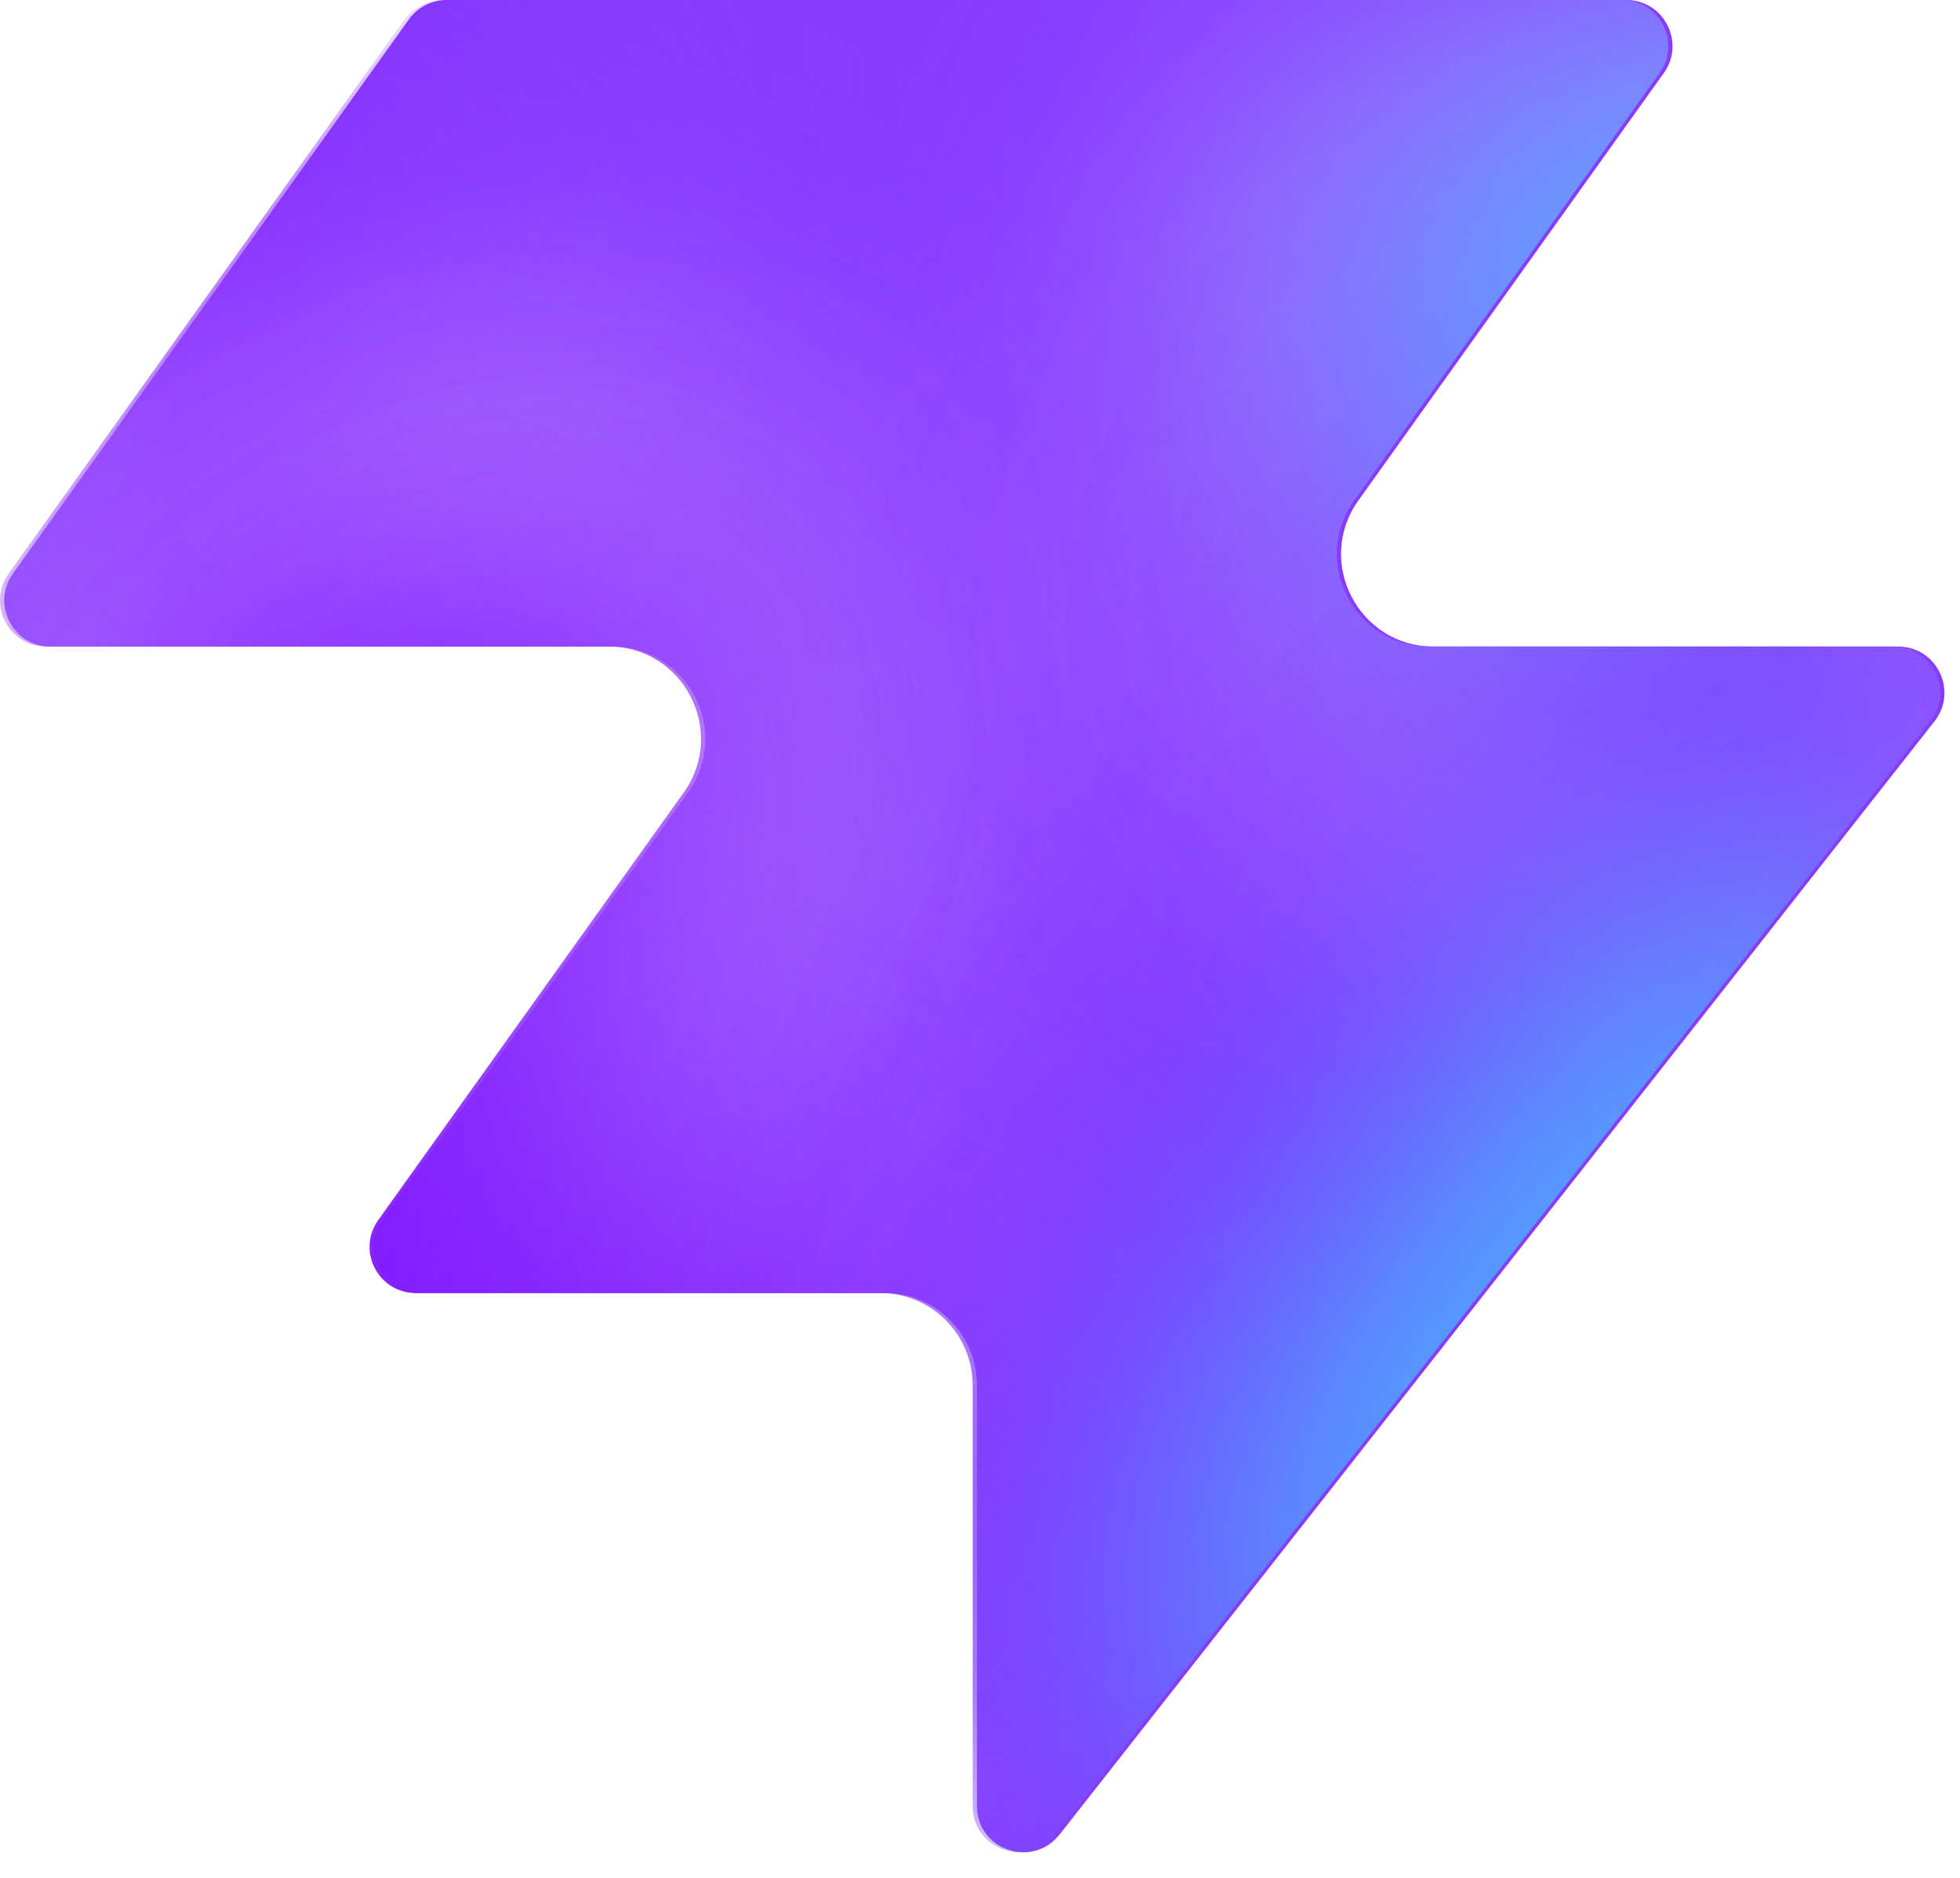
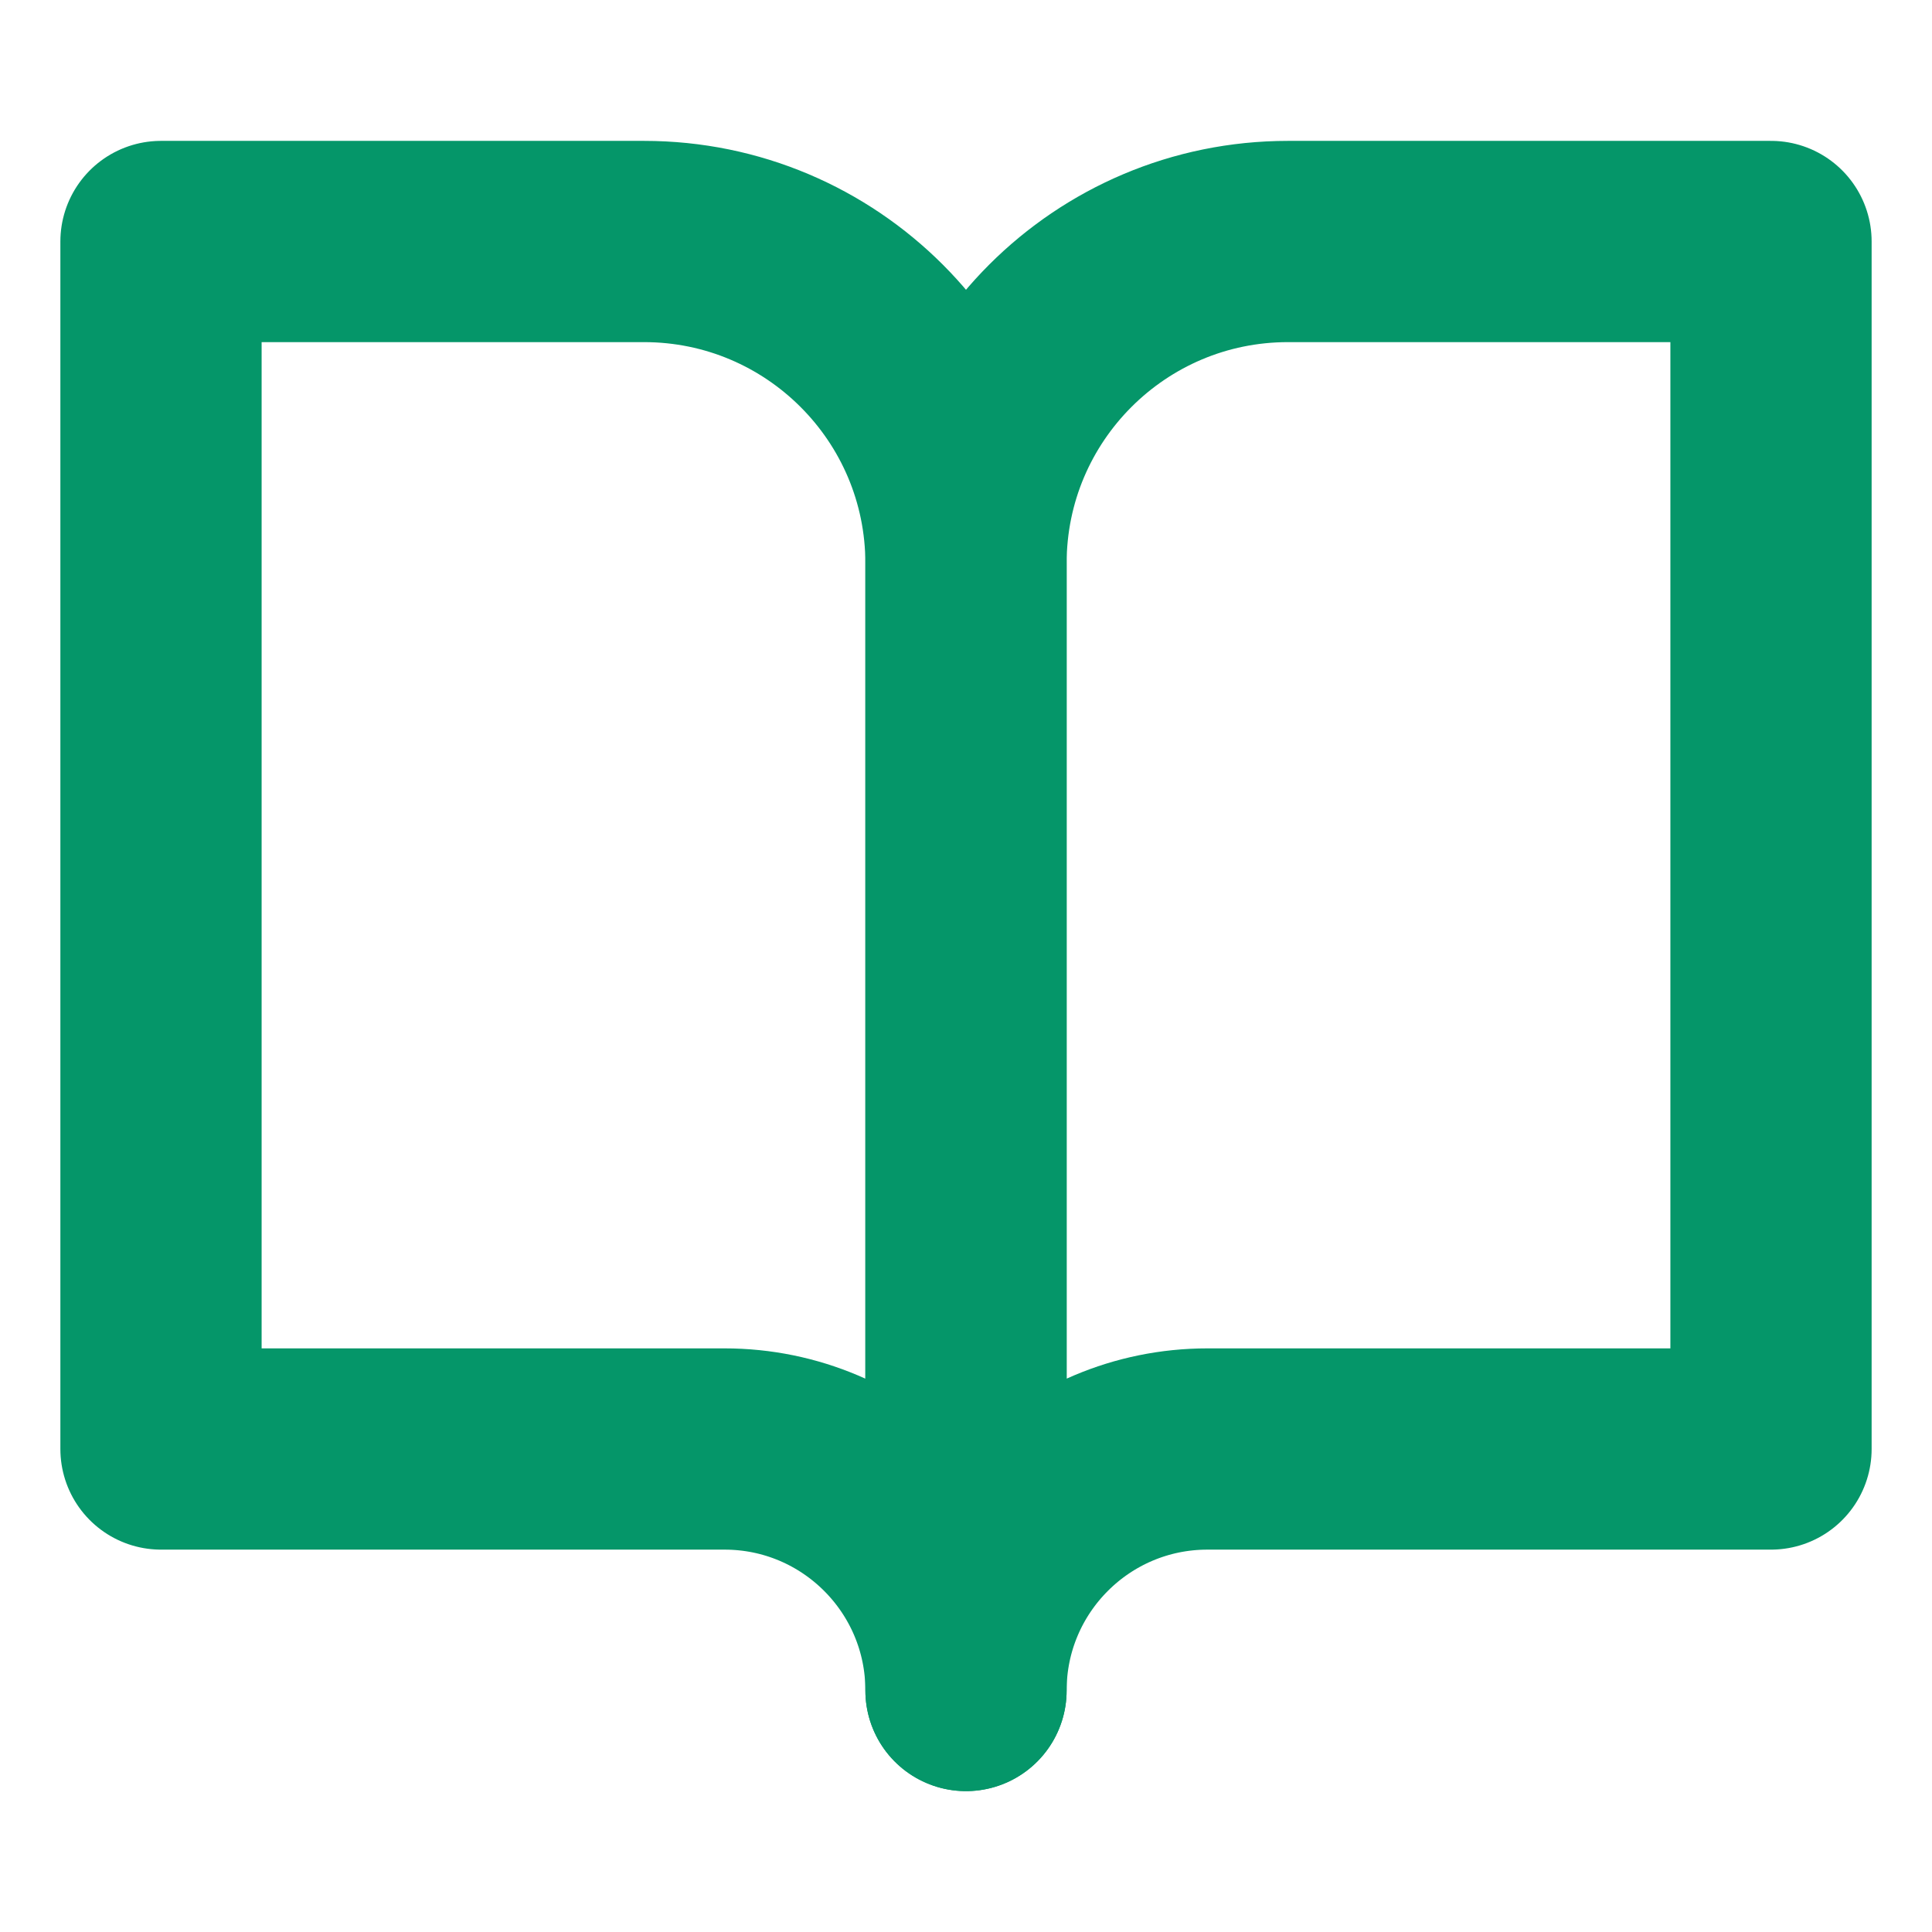
- <svg xmlns="http://www.w3.org/2000/svg" width="48" height="46" fill="none" viewBox="0 0 48 46">
-   <path fill="#863bff" d="M25.946 44.938c-.664.845-2.021.375-2.021-.698V33.937a2.26 2.26 0 0 0-2.262-2.262H10.287c-.92 0-1.456-1.04-.92-1.788l7.48-10.471c1.07-1.497 0-3.578-1.842-3.578H1.237c-.92 0-1.456-1.04-.92-1.788L10.013.474c.214-.297.556-.474.92-.474h28.894c.92 0 1.456 1.04.92 1.788l-7.48 10.471c-1.07 1.498 0 3.579 1.842 3.579h11.377c.943 0 1.473 1.088.89 1.83L25.947 44.94z" style="fill:#863bff;fill:color(display-p3 .525 .23 1);fill-opacity:1" />
-   <mask id="a" width="48" height="46" x="0" y="0" maskUnits="userSpaceOnUse" style="mask-type:alpha">
-     <path fill="#000" d="M25.842 44.938c-.664.844-2.021.375-2.021-.698V33.937a2.26 2.26 0 0 0-2.262-2.262H10.183c-.92 0-1.456-1.04-.92-1.788l7.48-10.471c1.07-1.498 0-3.579-1.842-3.579H1.133c-.92 0-1.456-1.04-.92-1.787L9.91.473c.214-.297.556-.474.92-.474h28.894c.92 0 1.456 1.04.92 1.788l-7.48 10.471c-1.07 1.498 0 3.578 1.842 3.578h11.377c.943 0 1.473 1.088.89 1.832L25.843 44.94z" style="fill:#000;fill-opacity:1" />
-   </mask>
-   <g mask="url(#a)">
-     <g filter="url(#b)">
-       <ellipse cx="5.508" cy="14.704" fill="#ede6ff" rx="5.508" ry="14.704" style="fill:#ede6ff;fill:color(display-p3 .927 .903 1);fill-opacity:1" transform="matrix(.00324 1 1 -.00324 -4.47 31.516)" />
-     </g>
-     <g filter="url(#c)">
-       <ellipse cx="10.399" cy="29.851" fill="#ede6ff" rx="10.399" ry="29.851" style="fill:#ede6ff;fill:color(display-p3 .927 .903 1);fill-opacity:1" transform="matrix(.00324 1 1 -.00324 -39.328 7.883)" />
-     </g>
-     <g filter="url(#d)">
-       <ellipse cx="5.508" cy="30.487" fill="#7e14ff" rx="5.508" ry="30.487" style="fill:#7e14ff;fill:color(display-p3 .492 .077 1);fill-opacity:1" transform="rotate(89.814 -25.913 -14.639)scale(1 -1)" />
-     </g>
-     <g filter="url(#e)">
-       <ellipse cx="5.508" cy="30.599" fill="#7e14ff" rx="5.508" ry="30.599" style="fill:#7e14ff;fill:color(display-p3 .492 .077 1);fill-opacity:1" transform="rotate(89.814 -32.644 -3.334)scale(1 -1)" />
-     </g>
-     <g filter="url(#f)">
-       <ellipse cx="5.508" cy="30.599" fill="#7e14ff" rx="5.508" ry="30.599" style="fill:#7e14ff;fill:color(display-p3 .492 .077 1);fill-opacity:1" transform="matrix(.00324 1 1 -.00324 -34.34 30.47)" />
-     </g>
-     <g filter="url(#g)">
-       <ellipse cx="14.072" cy="22.078" fill="#ede6ff" rx="14.072" ry="22.078" style="fill:#ede6ff;fill:color(display-p3 .927 .903 1);fill-opacity:1" transform="rotate(93.35 24.506 48.493)scale(-1 1)" />
-     </g>
-     <g filter="url(#h)">
-       <ellipse cx="3.47" cy="21.501" fill="#7e14ff" rx="3.47" ry="21.501" style="fill:#7e14ff;fill:color(display-p3 .492 .077 1);fill-opacity:1" transform="rotate(89.009 28.708 47.59)scale(-1 1)" />
-     </g>
-     <g filter="url(#i)">
-       <ellipse cx="3.47" cy="21.501" fill="#7e14ff" rx="3.47" ry="21.501" style="fill:#7e14ff;fill:color(display-p3 .492 .077 1);fill-opacity:1" transform="rotate(89.009 28.708 47.59)scale(-1 1)" />
-     </g>
-     <g filter="url(#j)">
-       <ellipse cx=".387" cy="8.972" fill="#7e14ff" rx="4.407" ry="29.108" style="fill:#7e14ff;fill:color(display-p3 .492 .077 1);fill-opacity:1" transform="rotate(39.51 .387 8.972)" />
-     </g>
-     <g filter="url(#k)">
-       <ellipse cx="47.523" cy="-6.092" fill="#7e14ff" rx="4.407" ry="29.108" style="fill:#7e14ff;fill:color(display-p3 .492 .077 1);fill-opacity:1" transform="rotate(37.892 47.523 -6.092)" />
-     </g>
-     <g filter="url(#l)">
-       <ellipse cx="41.412" cy="6.333" fill="#47bfff" rx="5.971" ry="9.665" style="fill:#47bfff;fill:color(display-p3 .28 .748 1);fill-opacity:1" transform="rotate(37.892 41.412 6.333)" />
-     </g>
-     <g filter="url(#m)">
-       <ellipse cx="-1.879" cy="38.332" fill="#7e14ff" rx="4.407" ry="29.108" style="fill:#7e14ff;fill:color(display-p3 .492 .077 1);fill-opacity:1" transform="rotate(37.892 -1.88 38.332)" />
-     </g>
-     <g filter="url(#n)">
-       <ellipse cx="-1.879" cy="38.332" fill="#7e14ff" rx="4.407" ry="29.108" style="fill:#7e14ff;fill:color(display-p3 .492 .077 1);fill-opacity:1" transform="rotate(37.892 -1.88 38.332)" />
-     </g>
-     <g filter="url(#o)">
-       <ellipse cx="35.651" cy="29.907" fill="#7e14ff" rx="4.407" ry="29.108" style="fill:#7e14ff;fill:color(display-p3 .492 .077 1);fill-opacity:1" transform="rotate(37.892 35.651 29.907)" />
-     </g>
-     <g filter="url(#p)">
-       <ellipse cx="38.418" cy="32.4" fill="#47bfff" rx="5.971" ry="15.297" style="fill:#47bfff;fill:color(display-p3 .28 .748 1);fill-opacity:1" transform="rotate(37.892 38.418 32.4)" />
-     </g>
-   </g>
-   <defs>
-     <filter id="b" width="60.045" height="41.654" x="-19.77" y="16.149" color-interpolation-filters="sRGB" filterUnits="userSpaceOnUse">
-       <feFlood flood-opacity="0" result="BackgroundImageFix" />
-       <feBlend in="SourceGraphic" in2="BackgroundImageFix" result="shape" />
-       <feGaussianBlur result="effect1_foregroundBlur_2002_17158" stdDeviation="7.659" />
-     </filter>
-     <filter id="c" width="90.34" height="51.437" x="-54.613" y="-7.533" color-interpolation-filters="sRGB" filterUnits="userSpaceOnUse">
-       <feFlood flood-opacity="0" result="BackgroundImageFix" />
-       <feBlend in="SourceGraphic" in2="BackgroundImageFix" result="shape" />
-       <feGaussianBlur result="effect1_foregroundBlur_2002_17158" stdDeviation="7.659" />
-     </filter>
-     <filter id="d" width="79.355" height="29.4" x="-49.64" y="2.03" color-interpolation-filters="sRGB" filterUnits="userSpaceOnUse">
-       <feFlood flood-opacity="0" result="BackgroundImageFix" />
-       <feBlend in="SourceGraphic" in2="BackgroundImageFix" result="shape" />
-       <feGaussianBlur result="effect1_foregroundBlur_2002_17158" stdDeviation="4.596" />
-     </filter>
-     <filter id="e" width="79.579" height="29.4" x="-45.045" y="20.029" color-interpolation-filters="sRGB" filterUnits="userSpaceOnUse">
-       <feFlood flood-opacity="0" result="BackgroundImageFix" />
-       <feBlend in="SourceGraphic" in2="BackgroundImageFix" result="shape" />
-       <feGaussianBlur result="effect1_foregroundBlur_2002_17158" stdDeviation="4.596" />
-     </filter>
-     <filter id="f" width="79.579" height="29.4" x="-43.513" y="21.178" color-interpolation-filters="sRGB" filterUnits="userSpaceOnUse">
-       <feFlood flood-opacity="0" result="BackgroundImageFix" />
-       <feBlend in="SourceGraphic" in2="BackgroundImageFix" result="shape" />
-       <feGaussianBlur result="effect1_foregroundBlur_2002_17158" stdDeviation="4.596" />
-     </filter>
-     <filter id="g" width="74.749" height="58.852" x="15.756" y="-17.901" color-interpolation-filters="sRGB" filterUnits="userSpaceOnUse">
-       <feFlood flood-opacity="0" result="BackgroundImageFix" />
-       <feBlend in="SourceGraphic" in2="BackgroundImageFix" result="shape" />
-       <feGaussianBlur result="effect1_foregroundBlur_2002_17158" stdDeviation="7.659" />
-     </filter>
-     <filter id="h" width="61.377" height="25.362" x="23.548" y="2.284" color-interpolation-filters="sRGB" filterUnits="userSpaceOnUse">
-       <feFlood flood-opacity="0" result="BackgroundImageFix" />
-       <feBlend in="SourceGraphic" in2="BackgroundImageFix" result="shape" />
-       <feGaussianBlur result="effect1_foregroundBlur_2002_17158" stdDeviation="4.596" />
-     </filter>
-     <filter id="i" width="61.377" height="25.362" x="23.548" y="2.284" color-interpolation-filters="sRGB" filterUnits="userSpaceOnUse">
-       <feFlood flood-opacity="0" result="BackgroundImageFix" />
-       <feBlend in="SourceGraphic" in2="BackgroundImageFix" result="shape" />
-       <feGaussianBlur result="effect1_foregroundBlur_2002_17158" stdDeviation="4.596" />
-     </filter>
-     <filter id="j" width="56.045" height="63.649" x="-27.636" y="-22.853" color-interpolation-filters="sRGB" filterUnits="userSpaceOnUse">
-       <feFlood flood-opacity="0" result="BackgroundImageFix" />
-       <feBlend in="SourceGraphic" in2="BackgroundImageFix" result="shape" />
-       <feGaussianBlur result="effect1_foregroundBlur_2002_17158" stdDeviation="4.596" />
-     </filter>
-     <filter id="k" width="54.814" height="64.646" x="20.116" y="-38.415" color-interpolation-filters="sRGB" filterUnits="userSpaceOnUse">
-       <feFlood flood-opacity="0" result="BackgroundImageFix" />
-       <feBlend in="SourceGraphic" in2="BackgroundImageFix" result="shape" />
-       <feGaussianBlur result="effect1_foregroundBlur_2002_17158" stdDeviation="4.596" />
-     </filter>
-     <filter id="l" width="33.541" height="35.313" x="24.641" y="-11.323" color-interpolation-filters="sRGB" filterUnits="userSpaceOnUse">
-       <feFlood flood-opacity="0" result="BackgroundImageFix" />
-       <feBlend in="SourceGraphic" in2="BackgroundImageFix" result="shape" />
-       <feGaussianBlur result="effect1_foregroundBlur_2002_17158" stdDeviation="4.596" />
-     </filter>
-     <filter id="m" width="54.814" height="64.646" x="-29.286" y="6.009" color-interpolation-filters="sRGB" filterUnits="userSpaceOnUse">
-       <feFlood flood-opacity="0" result="BackgroundImageFix" />
-       <feBlend in="SourceGraphic" in2="BackgroundImageFix" result="shape" />
-       <feGaussianBlur result="effect1_foregroundBlur_2002_17158" stdDeviation="4.596" />
-     </filter>
-     <filter id="n" width="54.814" height="64.646" x="-29.286" y="6.009" color-interpolation-filters="sRGB" filterUnits="userSpaceOnUse">
-       <feFlood flood-opacity="0" result="BackgroundImageFix" />
-       <feBlend in="SourceGraphic" in2="BackgroundImageFix" result="shape" />
-       <feGaussianBlur result="effect1_foregroundBlur_2002_17158" stdDeviation="4.596" />
-     </filter>
-     <filter id="o" width="54.814" height="64.646" x="8.244" y="-2.416" color-interpolation-filters="sRGB" filterUnits="userSpaceOnUse">
-       <feFlood flood-opacity="0" result="BackgroundImageFix" />
-       <feBlend in="SourceGraphic" in2="BackgroundImageFix" result="shape" />
-       <feGaussianBlur result="effect1_foregroundBlur_2002_17158" stdDeviation="4.596" />
-     </filter>
-     <filter id="p" width="39.409" height="43.623" x="18.713" y="10.588" color-interpolation-filters="sRGB" filterUnits="userSpaceOnUse">
-       <feFlood flood-opacity="0" result="BackgroundImageFix" />
-       <feBlend in="SourceGraphic" in2="BackgroundImageFix" result="shape" />
-       <feGaussianBlur result="effect1_foregroundBlur_2002_17158" stdDeviation="4.596" />
-     </filter>
-   </defs>
+ <svg xmlns="http://www.w3.org/2000/svg" width="64" height="64" viewBox="0 0 24 24" fill="none" stroke="#059669" stroke-width="2.5" stroke-linecap="round" stroke-linejoin="round">
+   <path d="M2 3h6a4 4 0 0 1 4 4v14a3 3 0 0 0-3-3H2z" />
+   <path d="M22 3h-6a4 4 0 0 0-4 4v14a3 3 0 0 1 3-3h7z" />
</svg>
